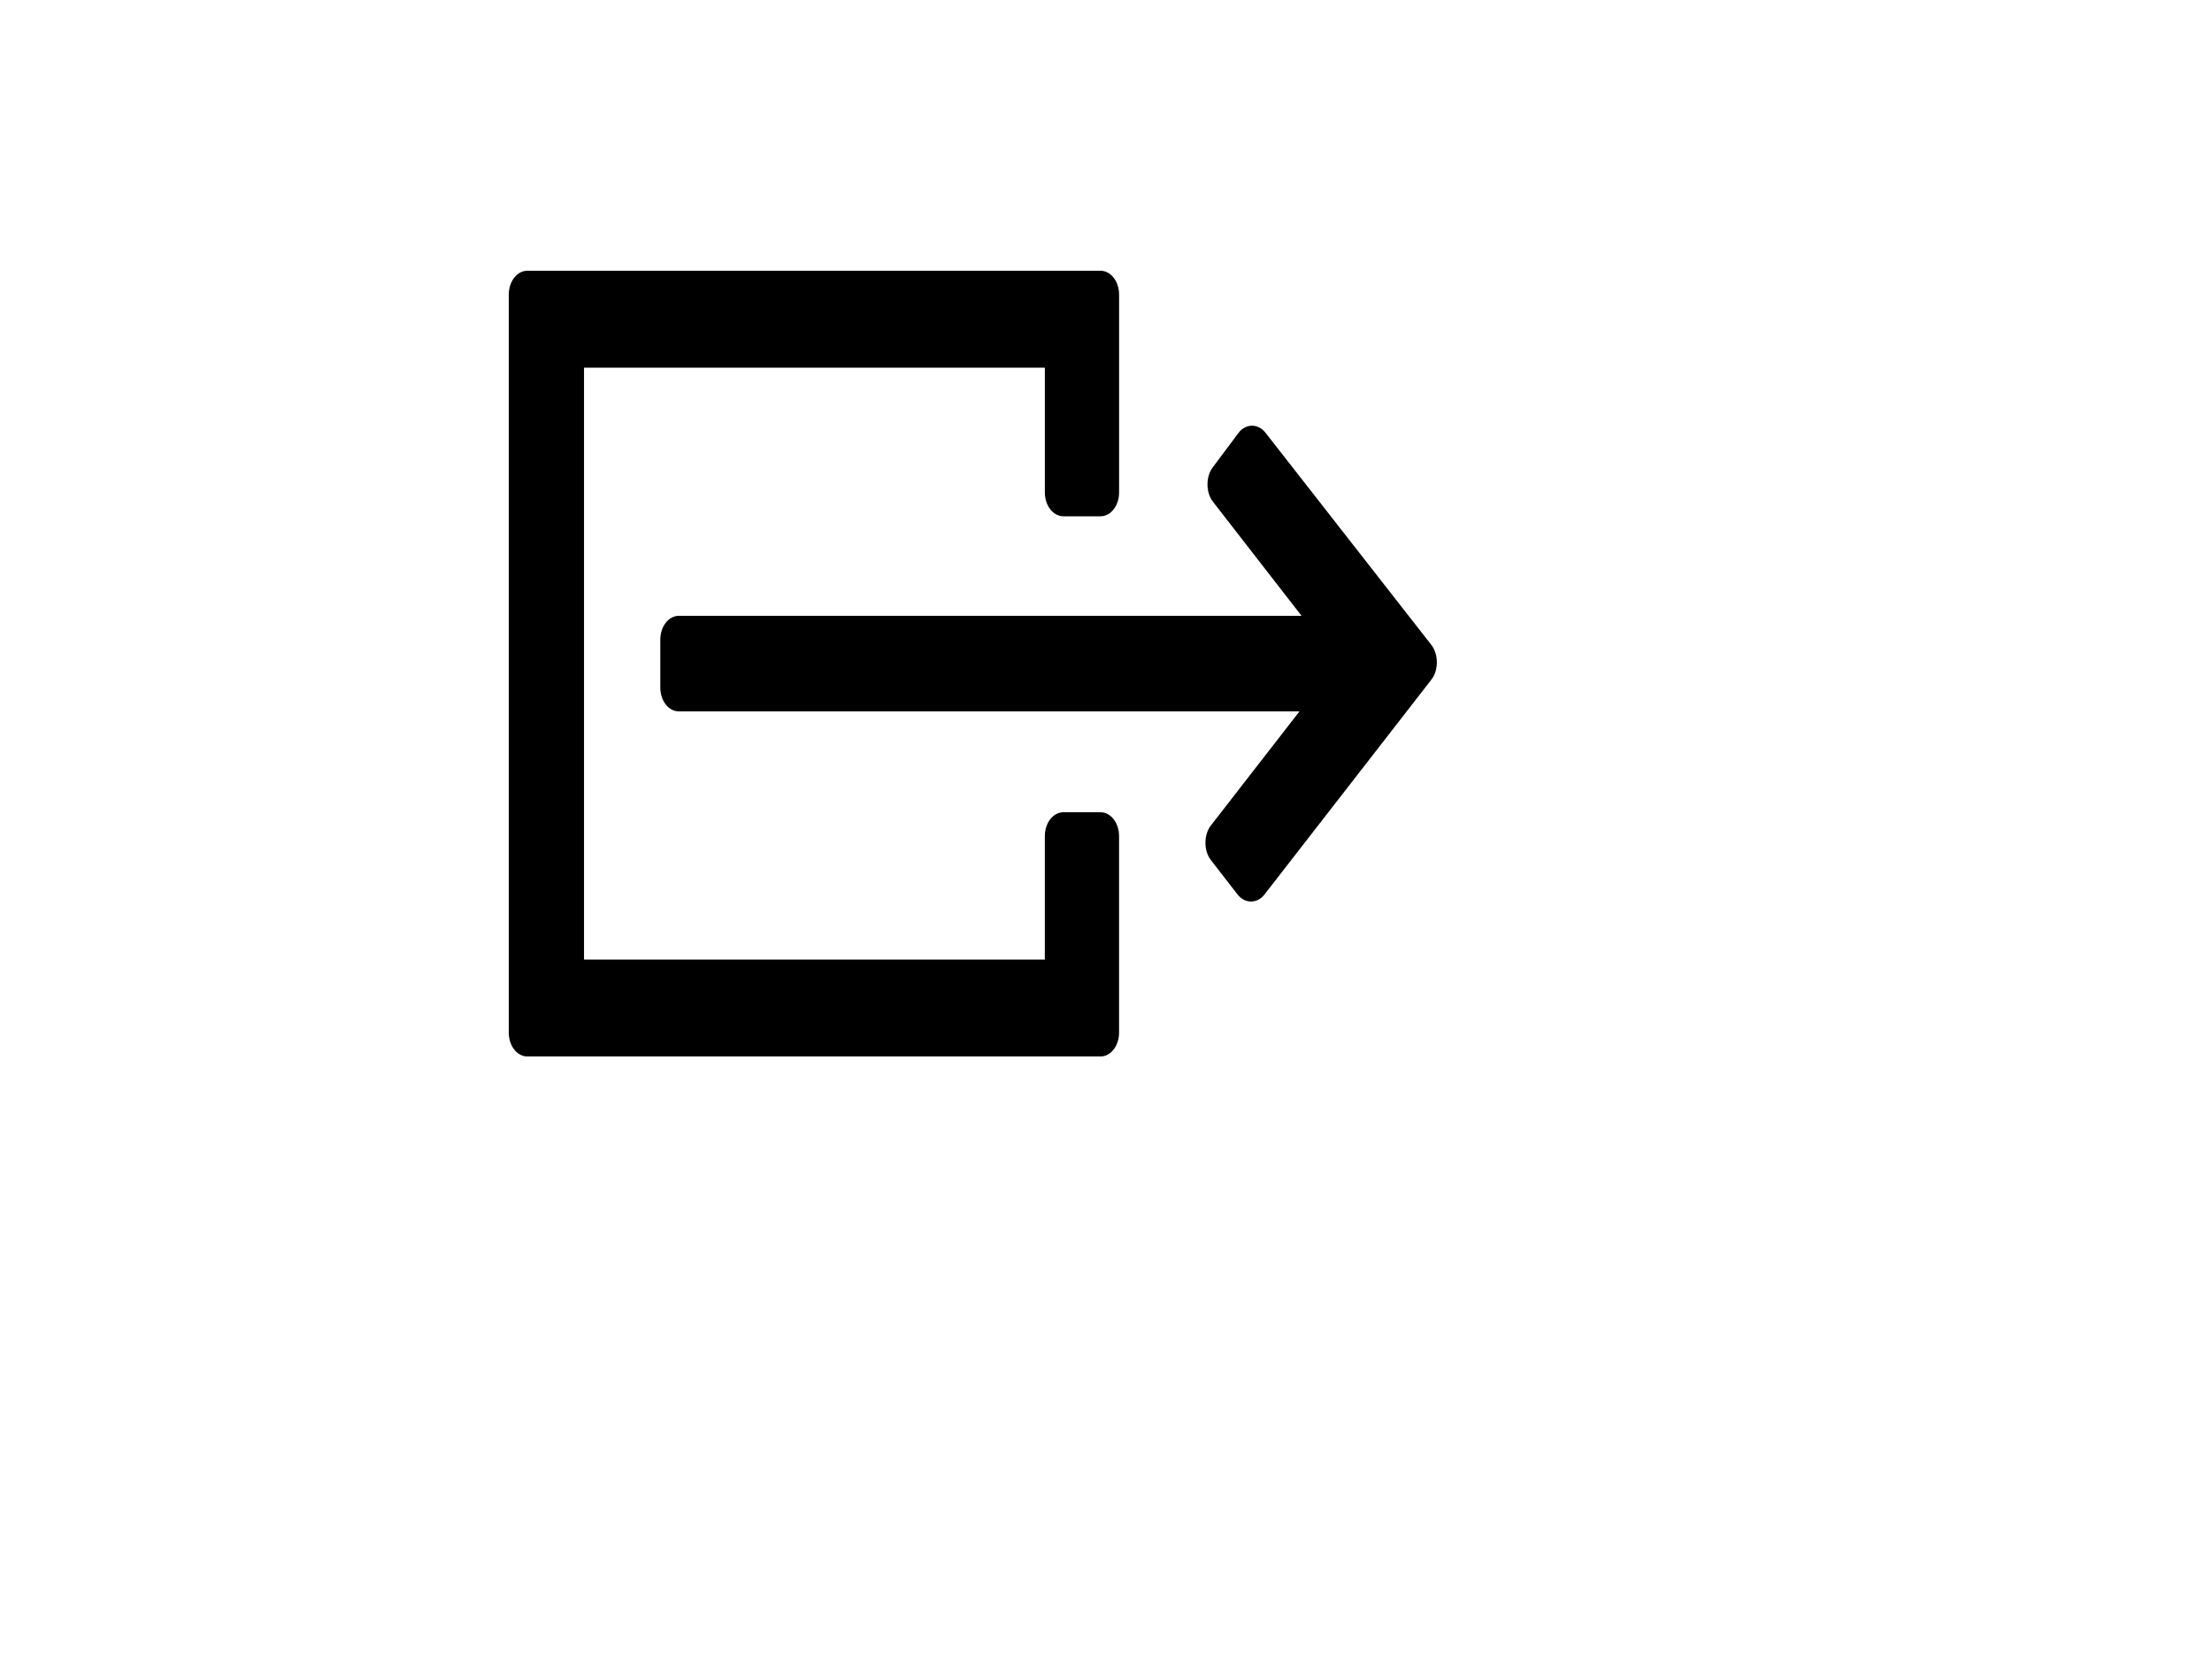
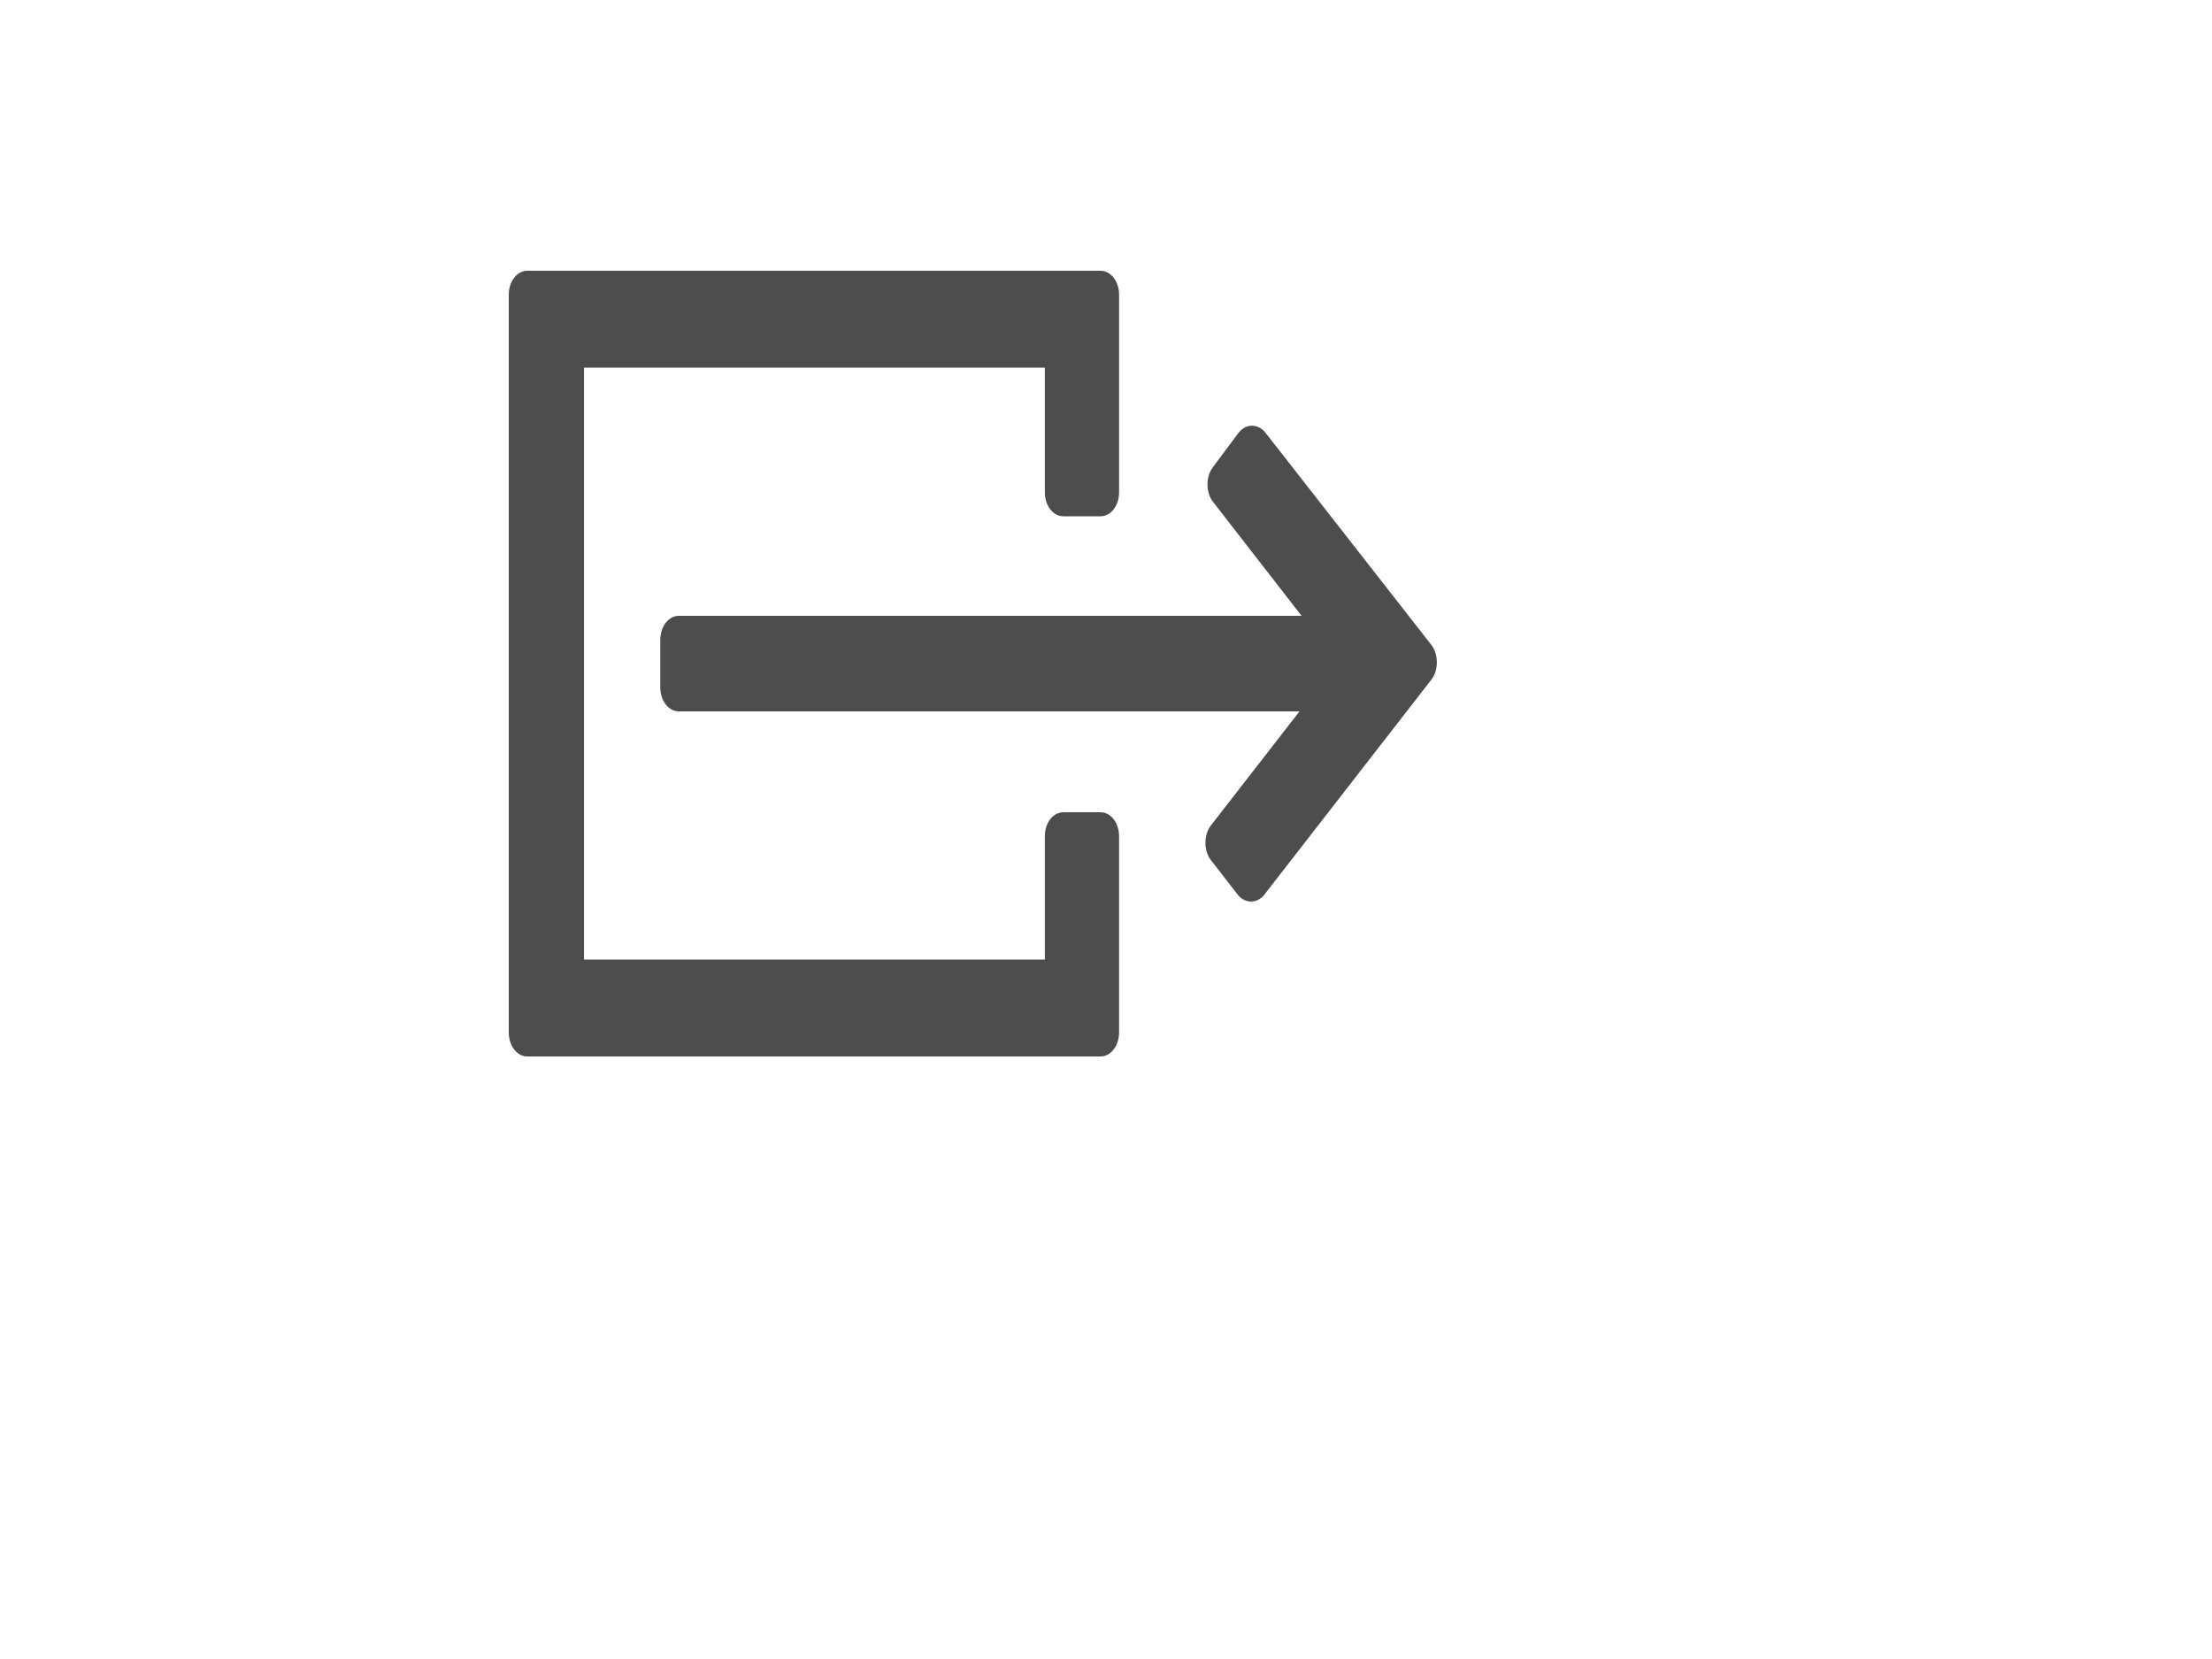
<svg xmlns="http://www.w3.org/2000/svg" version="1.1" id="Layer_1" x="0px" y="0px" width="140px" height="105px" viewBox="0 0 140 105" enable-background="new 0 0 140 105" xml:space="preserve">
-   <g>
-     <path d="M70.827,65.352V52.92c0-0.84-0.521-1.512-1.174-1.512h-2.349c-0.653,0-1.175,0.672-1.175,1.512v7.813H36.963V23.268H66.13   v7.896c0,0.84,0.522,1.512,1.175,1.512h2.349c0.652,0,1.174-0.672,1.174-1.512V18.648c0-0.84-0.521-1.512-1.174-1.512H33.375   c-0.652,0-1.174,0.672-1.174,1.512v46.704c0,0.84,0.522,1.513,1.174,1.513h36.279C70.306,66.864,70.827,66.191,70.827,65.352z" />
-     <path d="M76.766,29.568c-0.457,0.588-0.457,1.596,0,2.184l5.611,7.224H42.966c-0.652,0-1.175,0.672-1.175,1.512v3.024   c0,0.84,0.522,1.512,1.175,1.512h39.28l-5.61,7.224c-0.457,0.588-0.457,1.596,0,2.184l1.695,2.185c0.457,0.588,1.24,0.588,1.696,0   l10.571-13.608c0.456-0.588,0.456-1.596,0-2.184l-10.506-13.44c-0.457-0.588-1.239-0.588-1.696,0L76.766,29.568z" />
+   <defs id="defs6268" />
+   <g id="g6260">
+     <path d="M70.827,65.352V52.92c0-0.84-0.521-1.512-1.174-1.512h-2.349c-0.653,0-1.175,0.672-1.175,1.512v7.813H36.963V23.268H66.13   v7.896c0,0.84,0.522,1.512,1.175,1.512h2.349c0.652,0,1.174-0.672,1.174-1.512V18.648c0-0.84-0.521-1.512-1.174-1.512H33.375   c-0.652,0-1.174,0.672-1.174,1.512v46.704c0,0.84,0.522,1.513,1.174,1.513h36.279C70.306,66.864,70.827,66.191,70.827,65.352z" id="path6262" style="fill:#4d4d4d;fill-opacity:1" />
+     <path d="M76.766,29.568c-0.457,0.588-0.457,1.596,0,2.184l5.611,7.224H42.966c-0.652,0-1.175,0.672-1.175,1.512v3.024   c0,0.84,0.522,1.512,1.175,1.512h39.28l-5.61,7.224c-0.457,0.588-0.457,1.596,0,2.184l1.695,2.185c0.457,0.588,1.24,0.588,1.696,0   l10.571-13.608c0.456-0.588,0.456-1.596,0-2.184l-10.506-13.44c-0.457-0.588-1.239-0.588-1.696,0L76.766,29.568z" id="path6264" style="fill:#4d4d4d;fill-opacity:1" />
  </g>
</svg>
